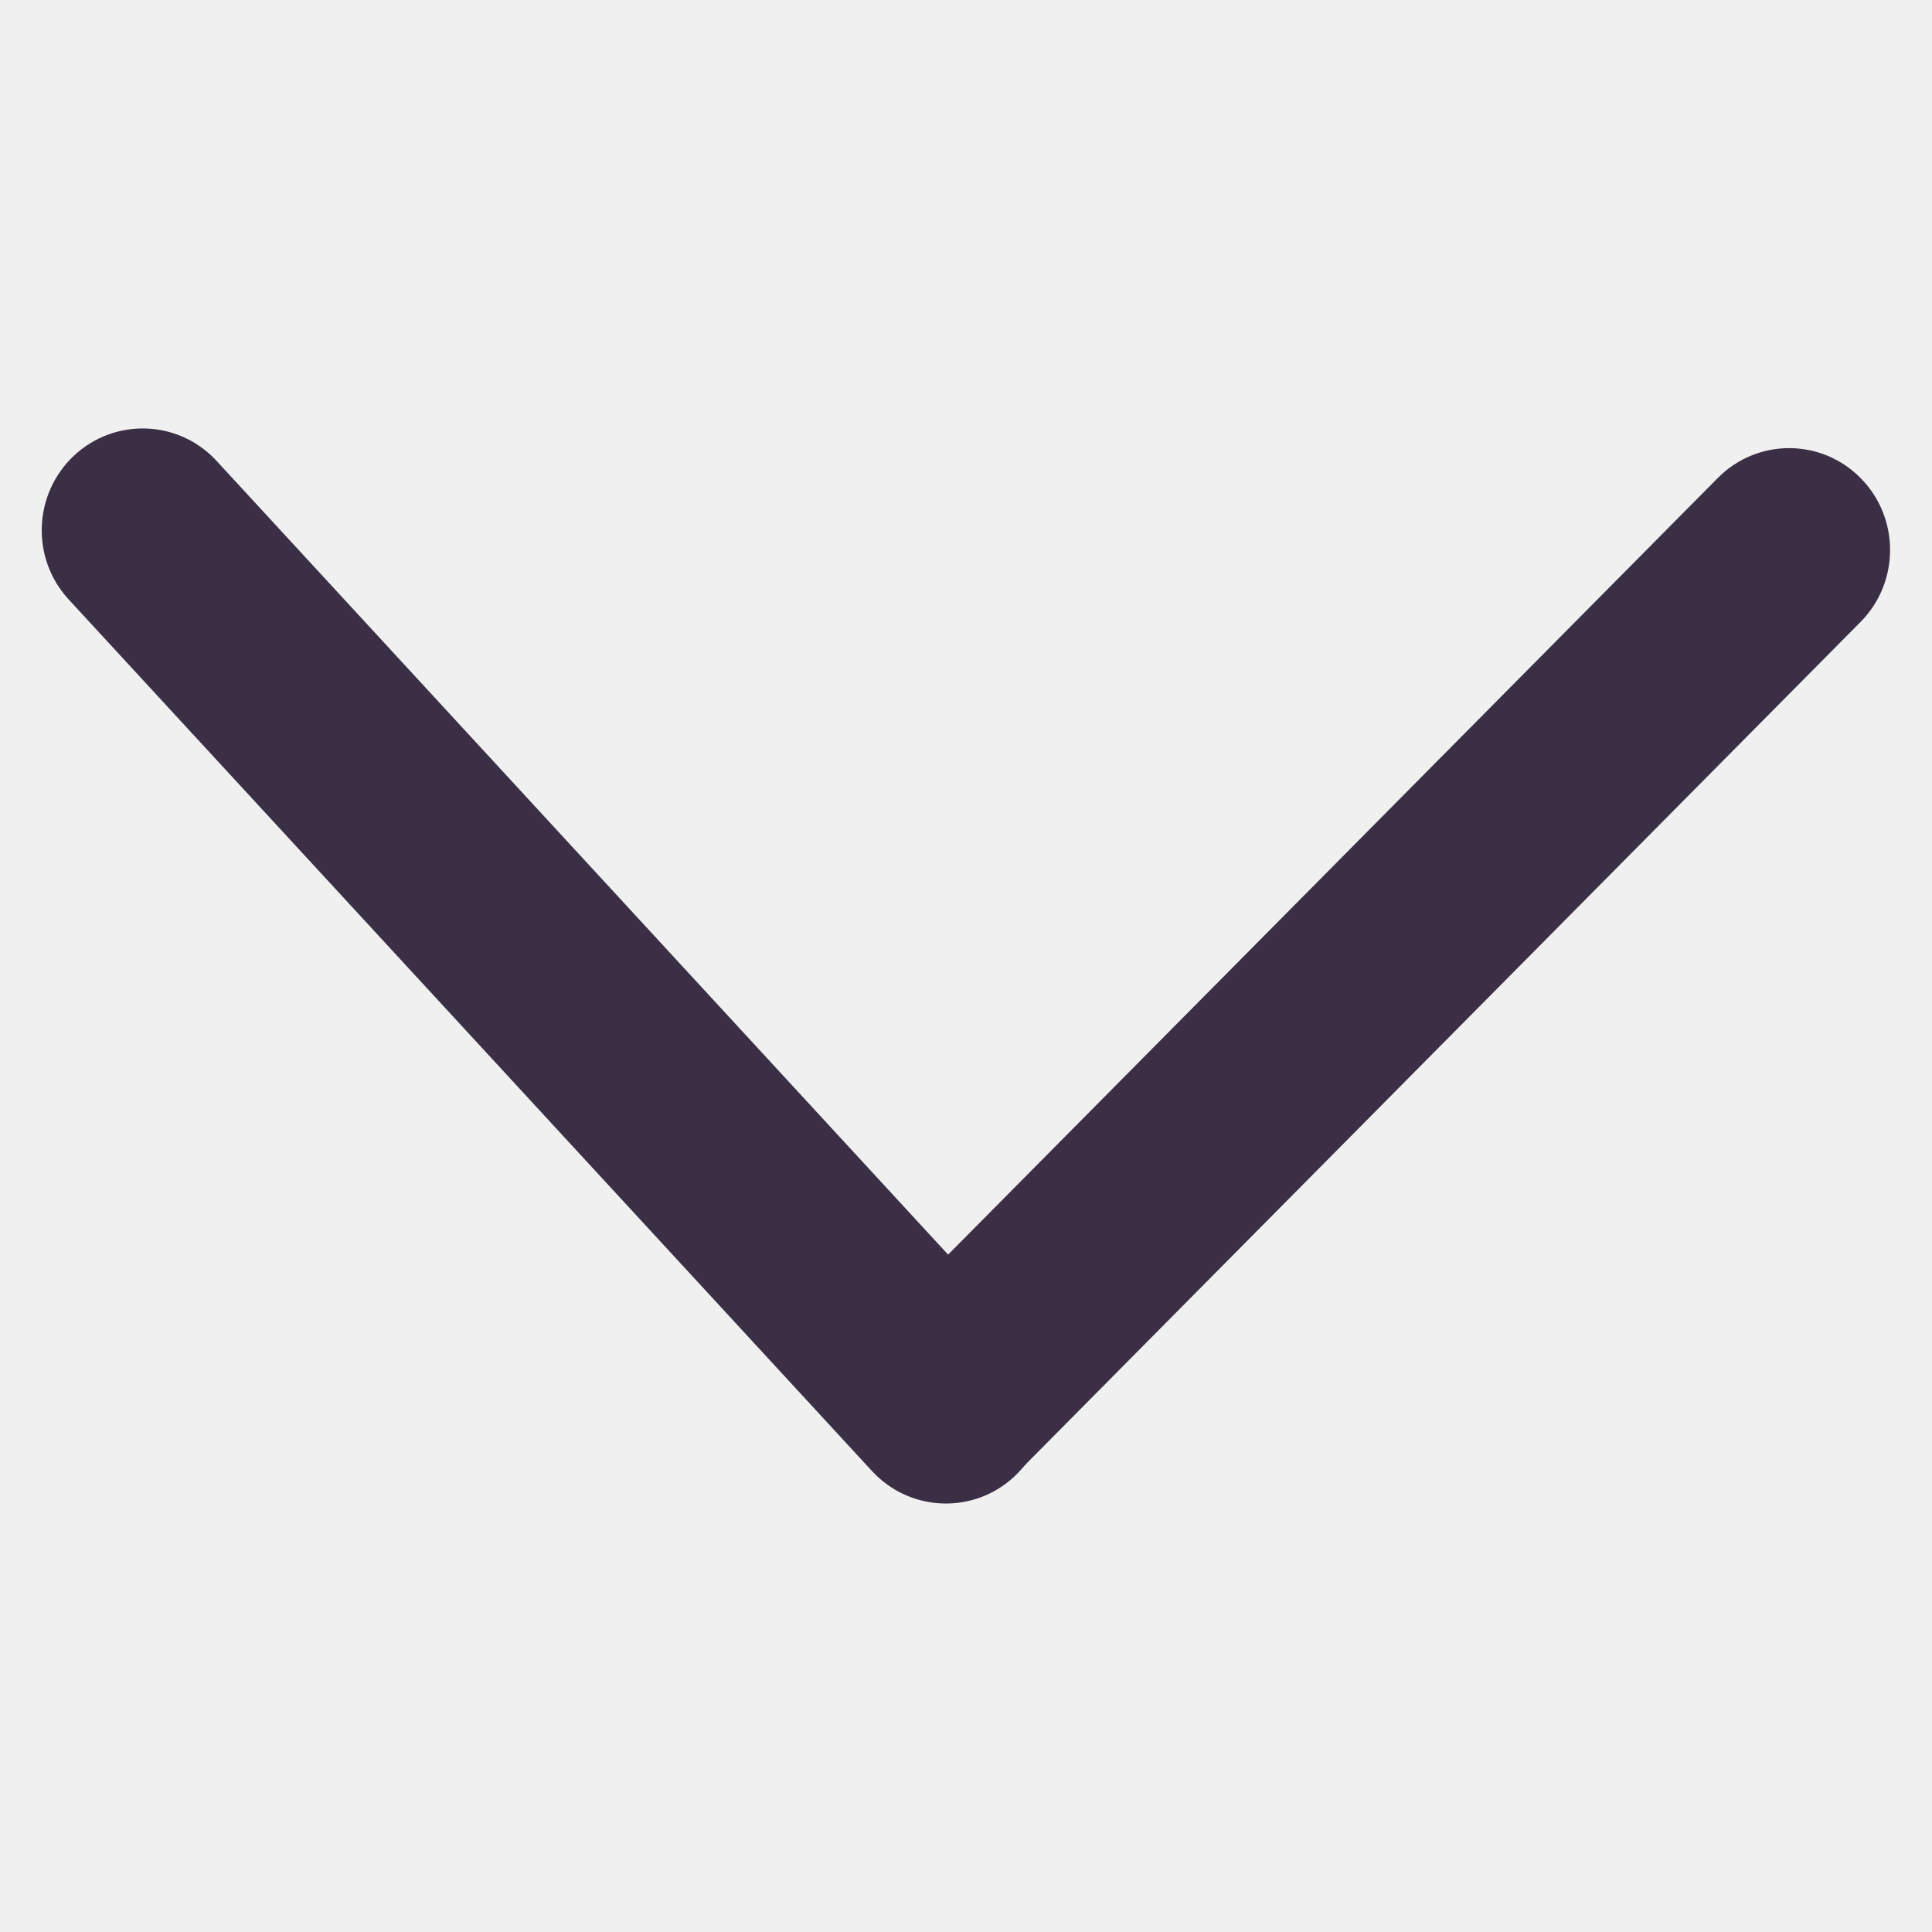
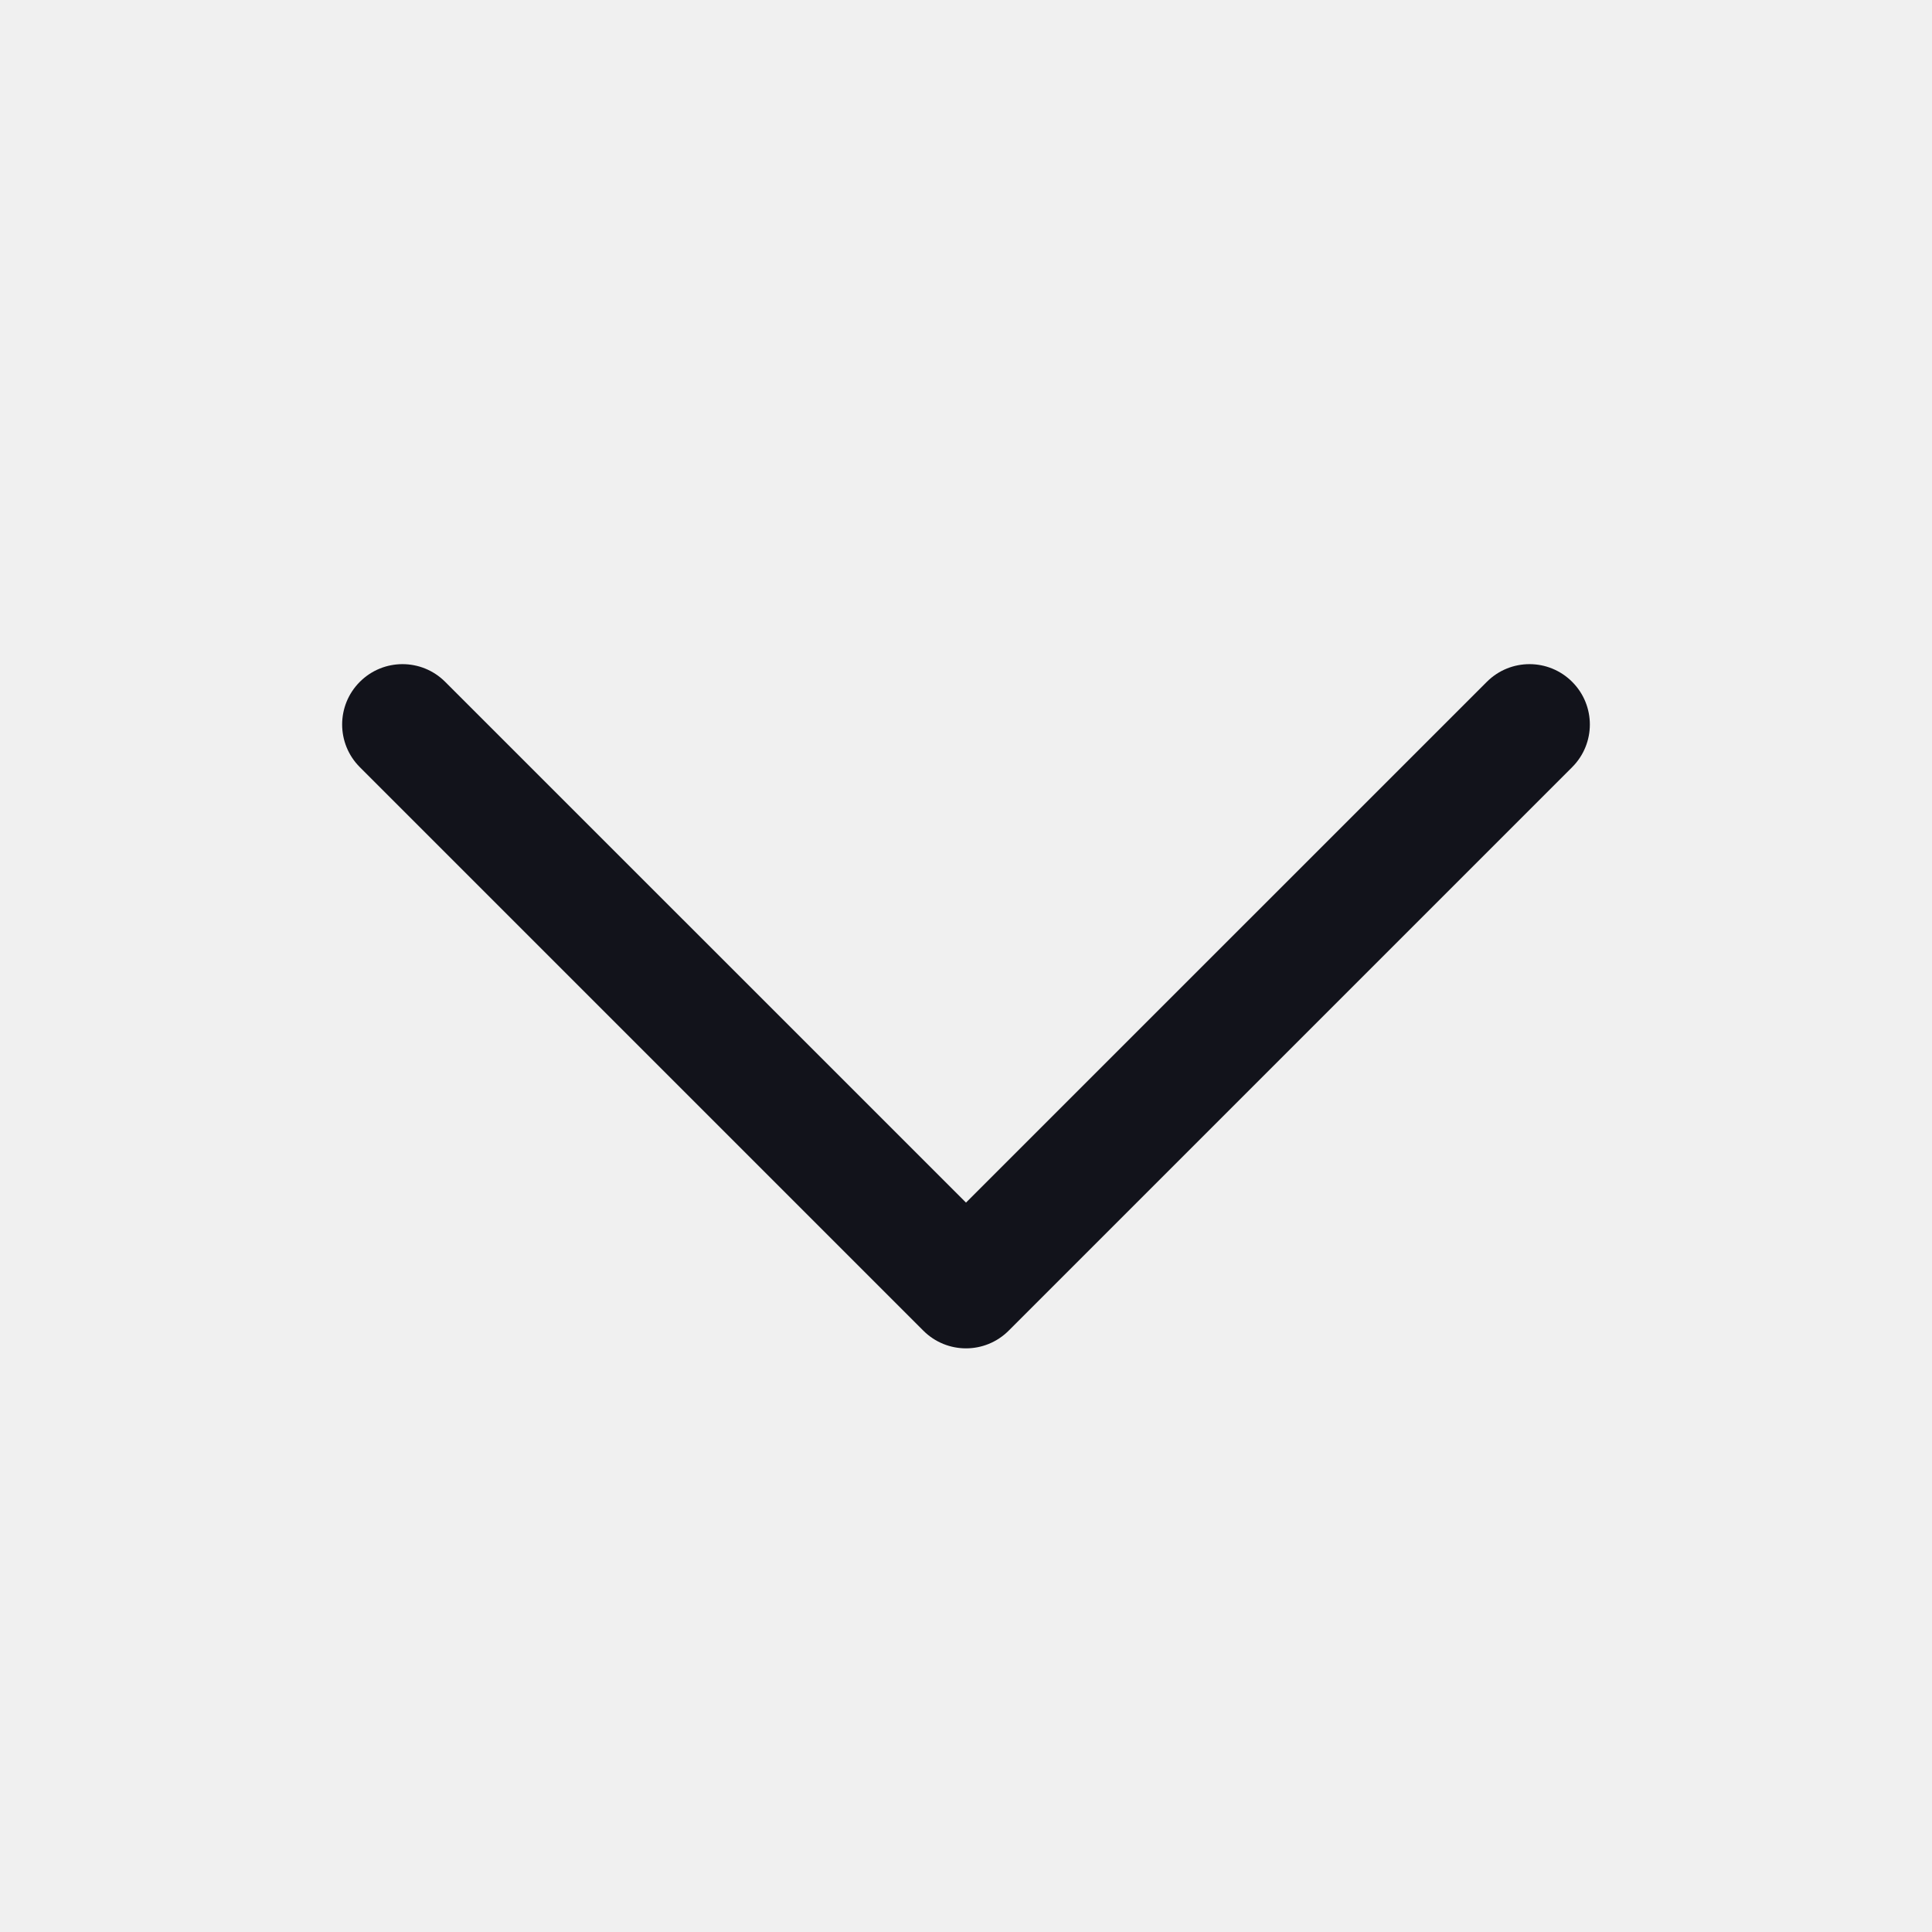
- <svg xmlns="http://www.w3.org/2000/svg" width="15" height="15" viewBox="0 0 15 15" fill="none">
-   <g clip-path="url(#clip0_232_1049)">
-     <path d="M0.534 4.655L6.77 11.421C7.065 11.741 7.561 11.759 7.877 11.462C8.194 11.164 8.212 10.664 7.918 10.345L1.681 3.578C1.387 3.259 0.891 3.241 0.574 3.538C0.257 3.836 0.239 4.336 0.534 4.655Z" fill="#3A2F45" />
-     <path d="M13.337 3.711L6.794 10.313C6.488 10.622 6.488 11.122 6.794 11.431C7.1 11.74 7.596 11.74 7.902 11.431L14.445 4.829C14.751 4.52 14.751 4.02 14.445 3.711C14.139 3.402 13.643 3.402 13.337 3.711Z" fill="#3A2F45" />
-   </g>
-   <defs>
-     <clipPath id="clip0_232_1049">
-       <rect width="15" height="15" fill="white" transform="translate(15) rotate(90)" />
-     </clipPath>
-   </defs>
+ <svg xmlns="http://www.w3.org/2000/svg" width="24" height="24" viewBox="0 0 24 24" fill="none">
+   <path fill-rule="evenodd" clip-rule="evenodd" d="M4.47 8.47C4.763 8.177 5.237 8.177 5.53 8.47L12 14.939L18.47 8.47C18.763 8.177 19.237 8.177 19.53 8.47C19.823 8.763 19.823 9.237 19.53 9.53L12.53 16.53C12.237 16.823 11.763 16.823 11.47 16.53L4.47 9.53C4.177 9.237 4.177 8.763 4.47 8.47Z" fill="#12131B" />
</svg>
